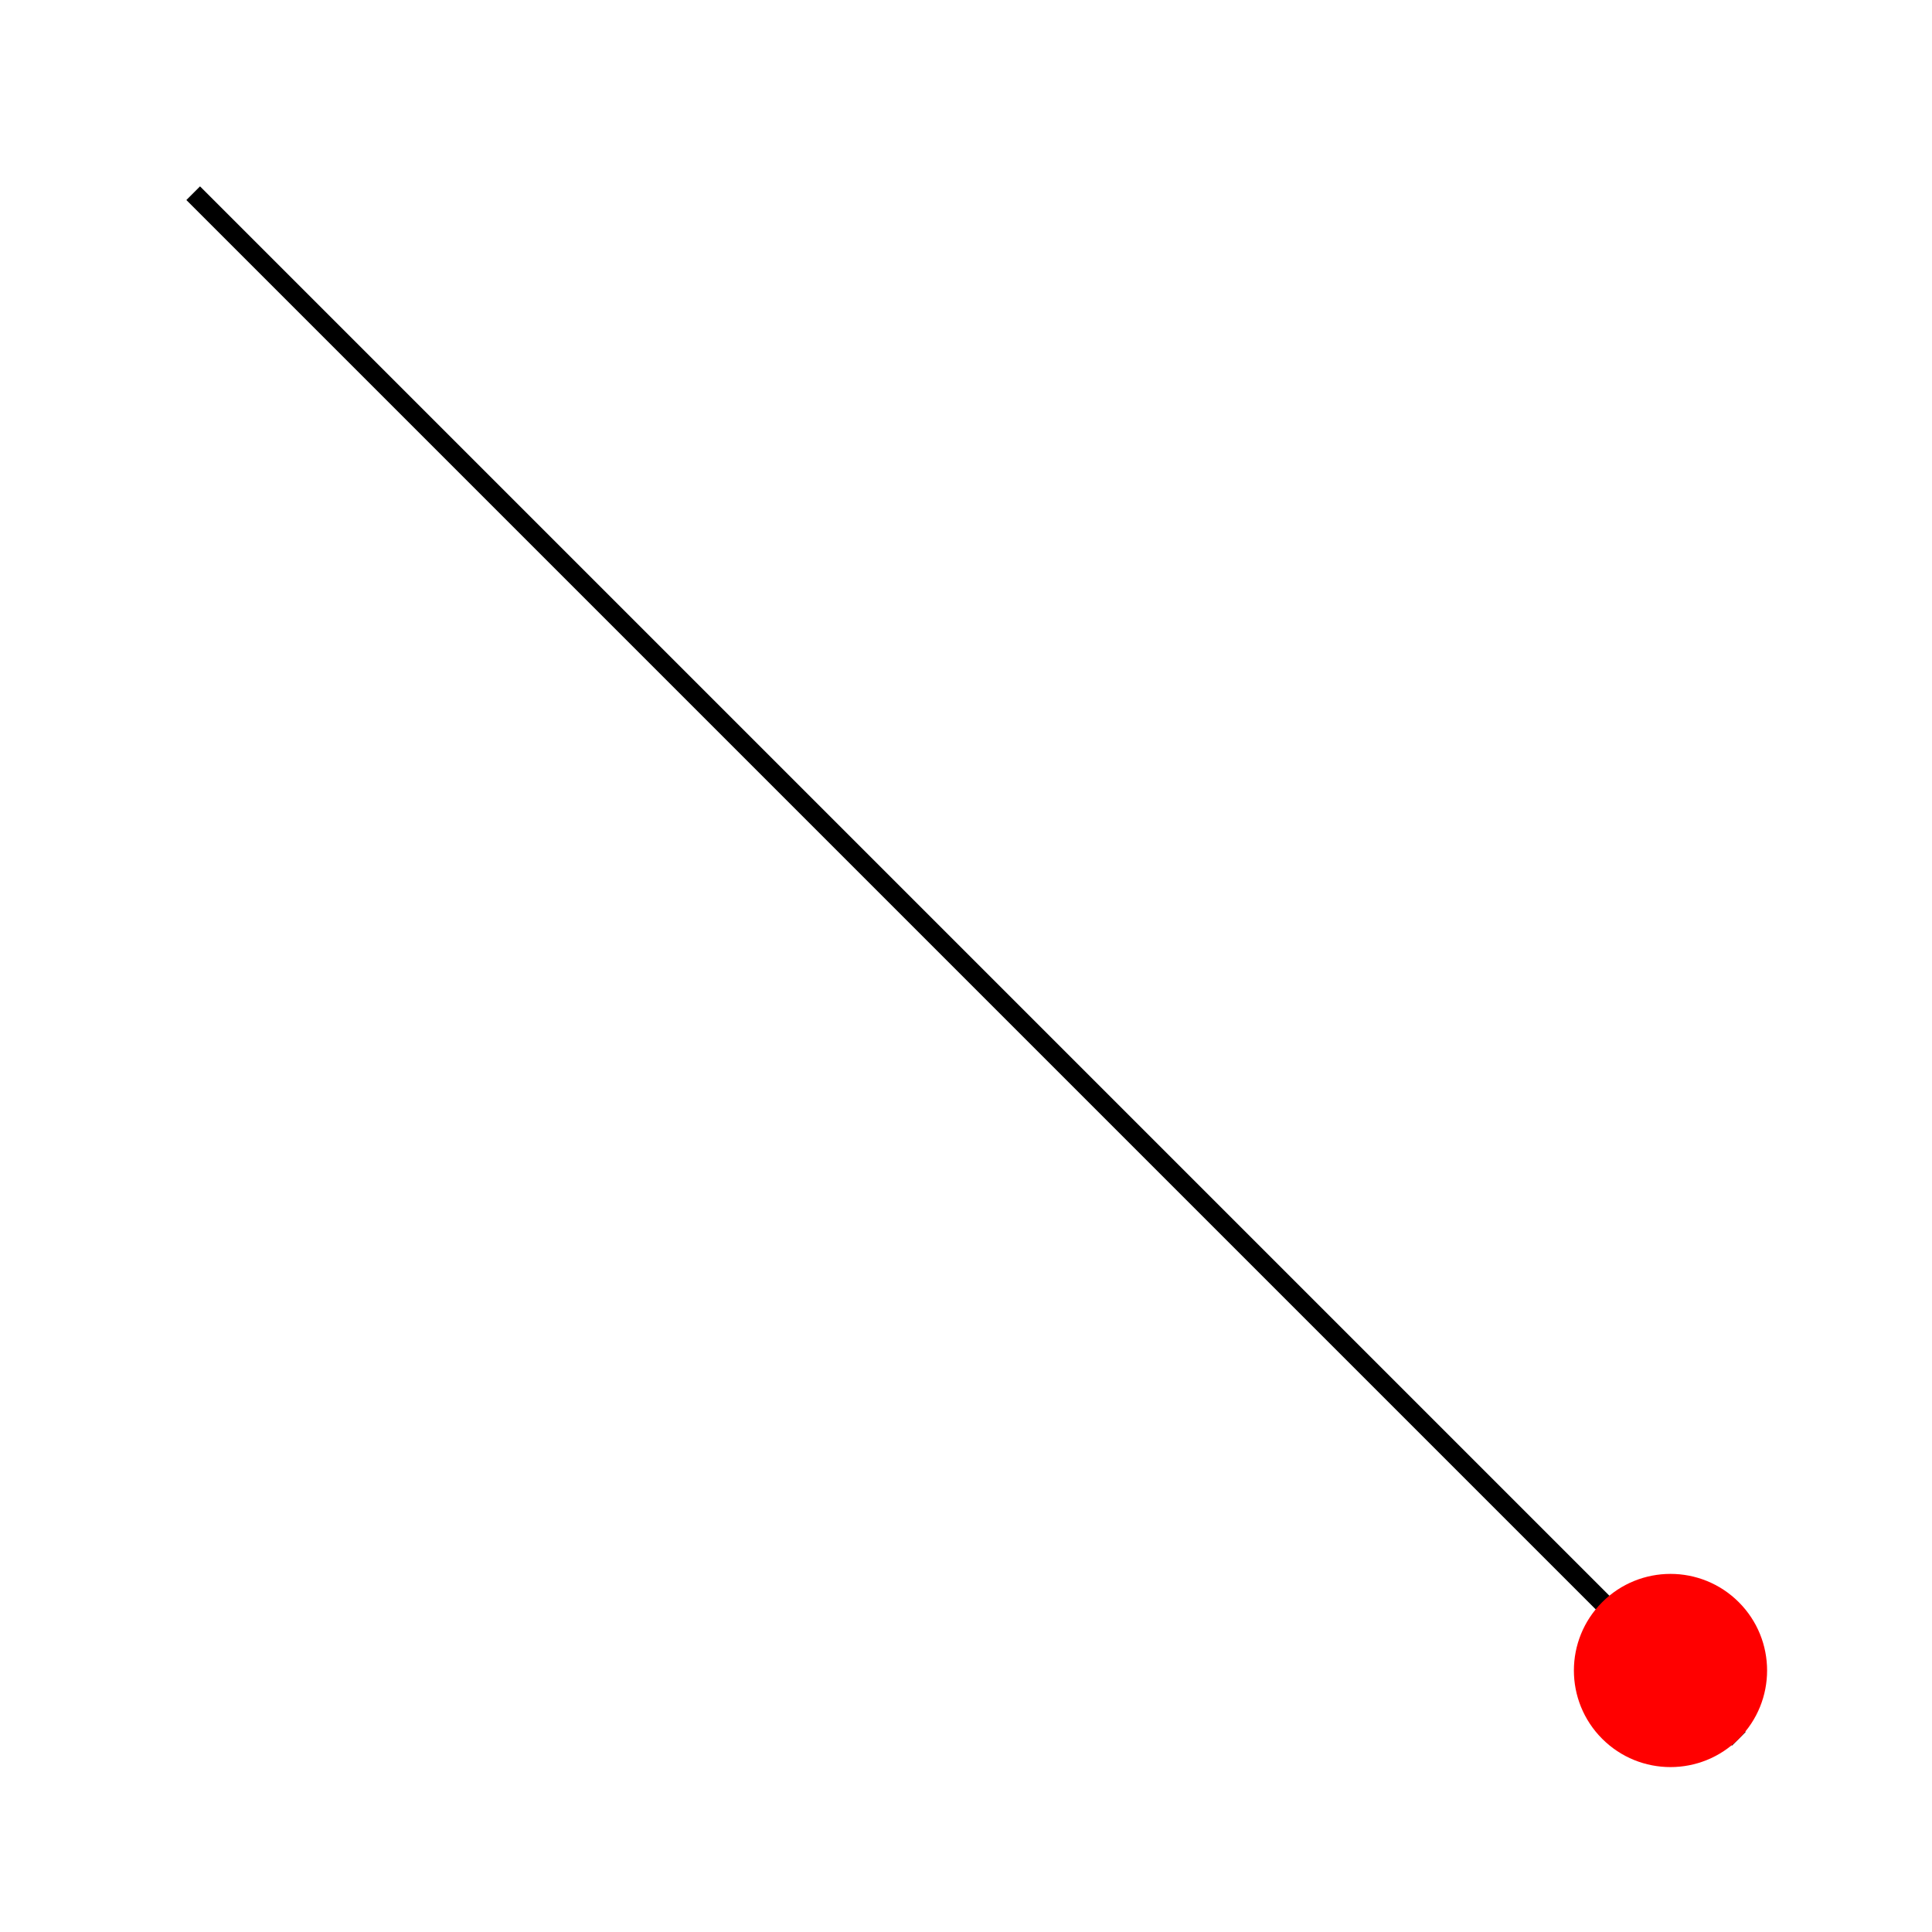
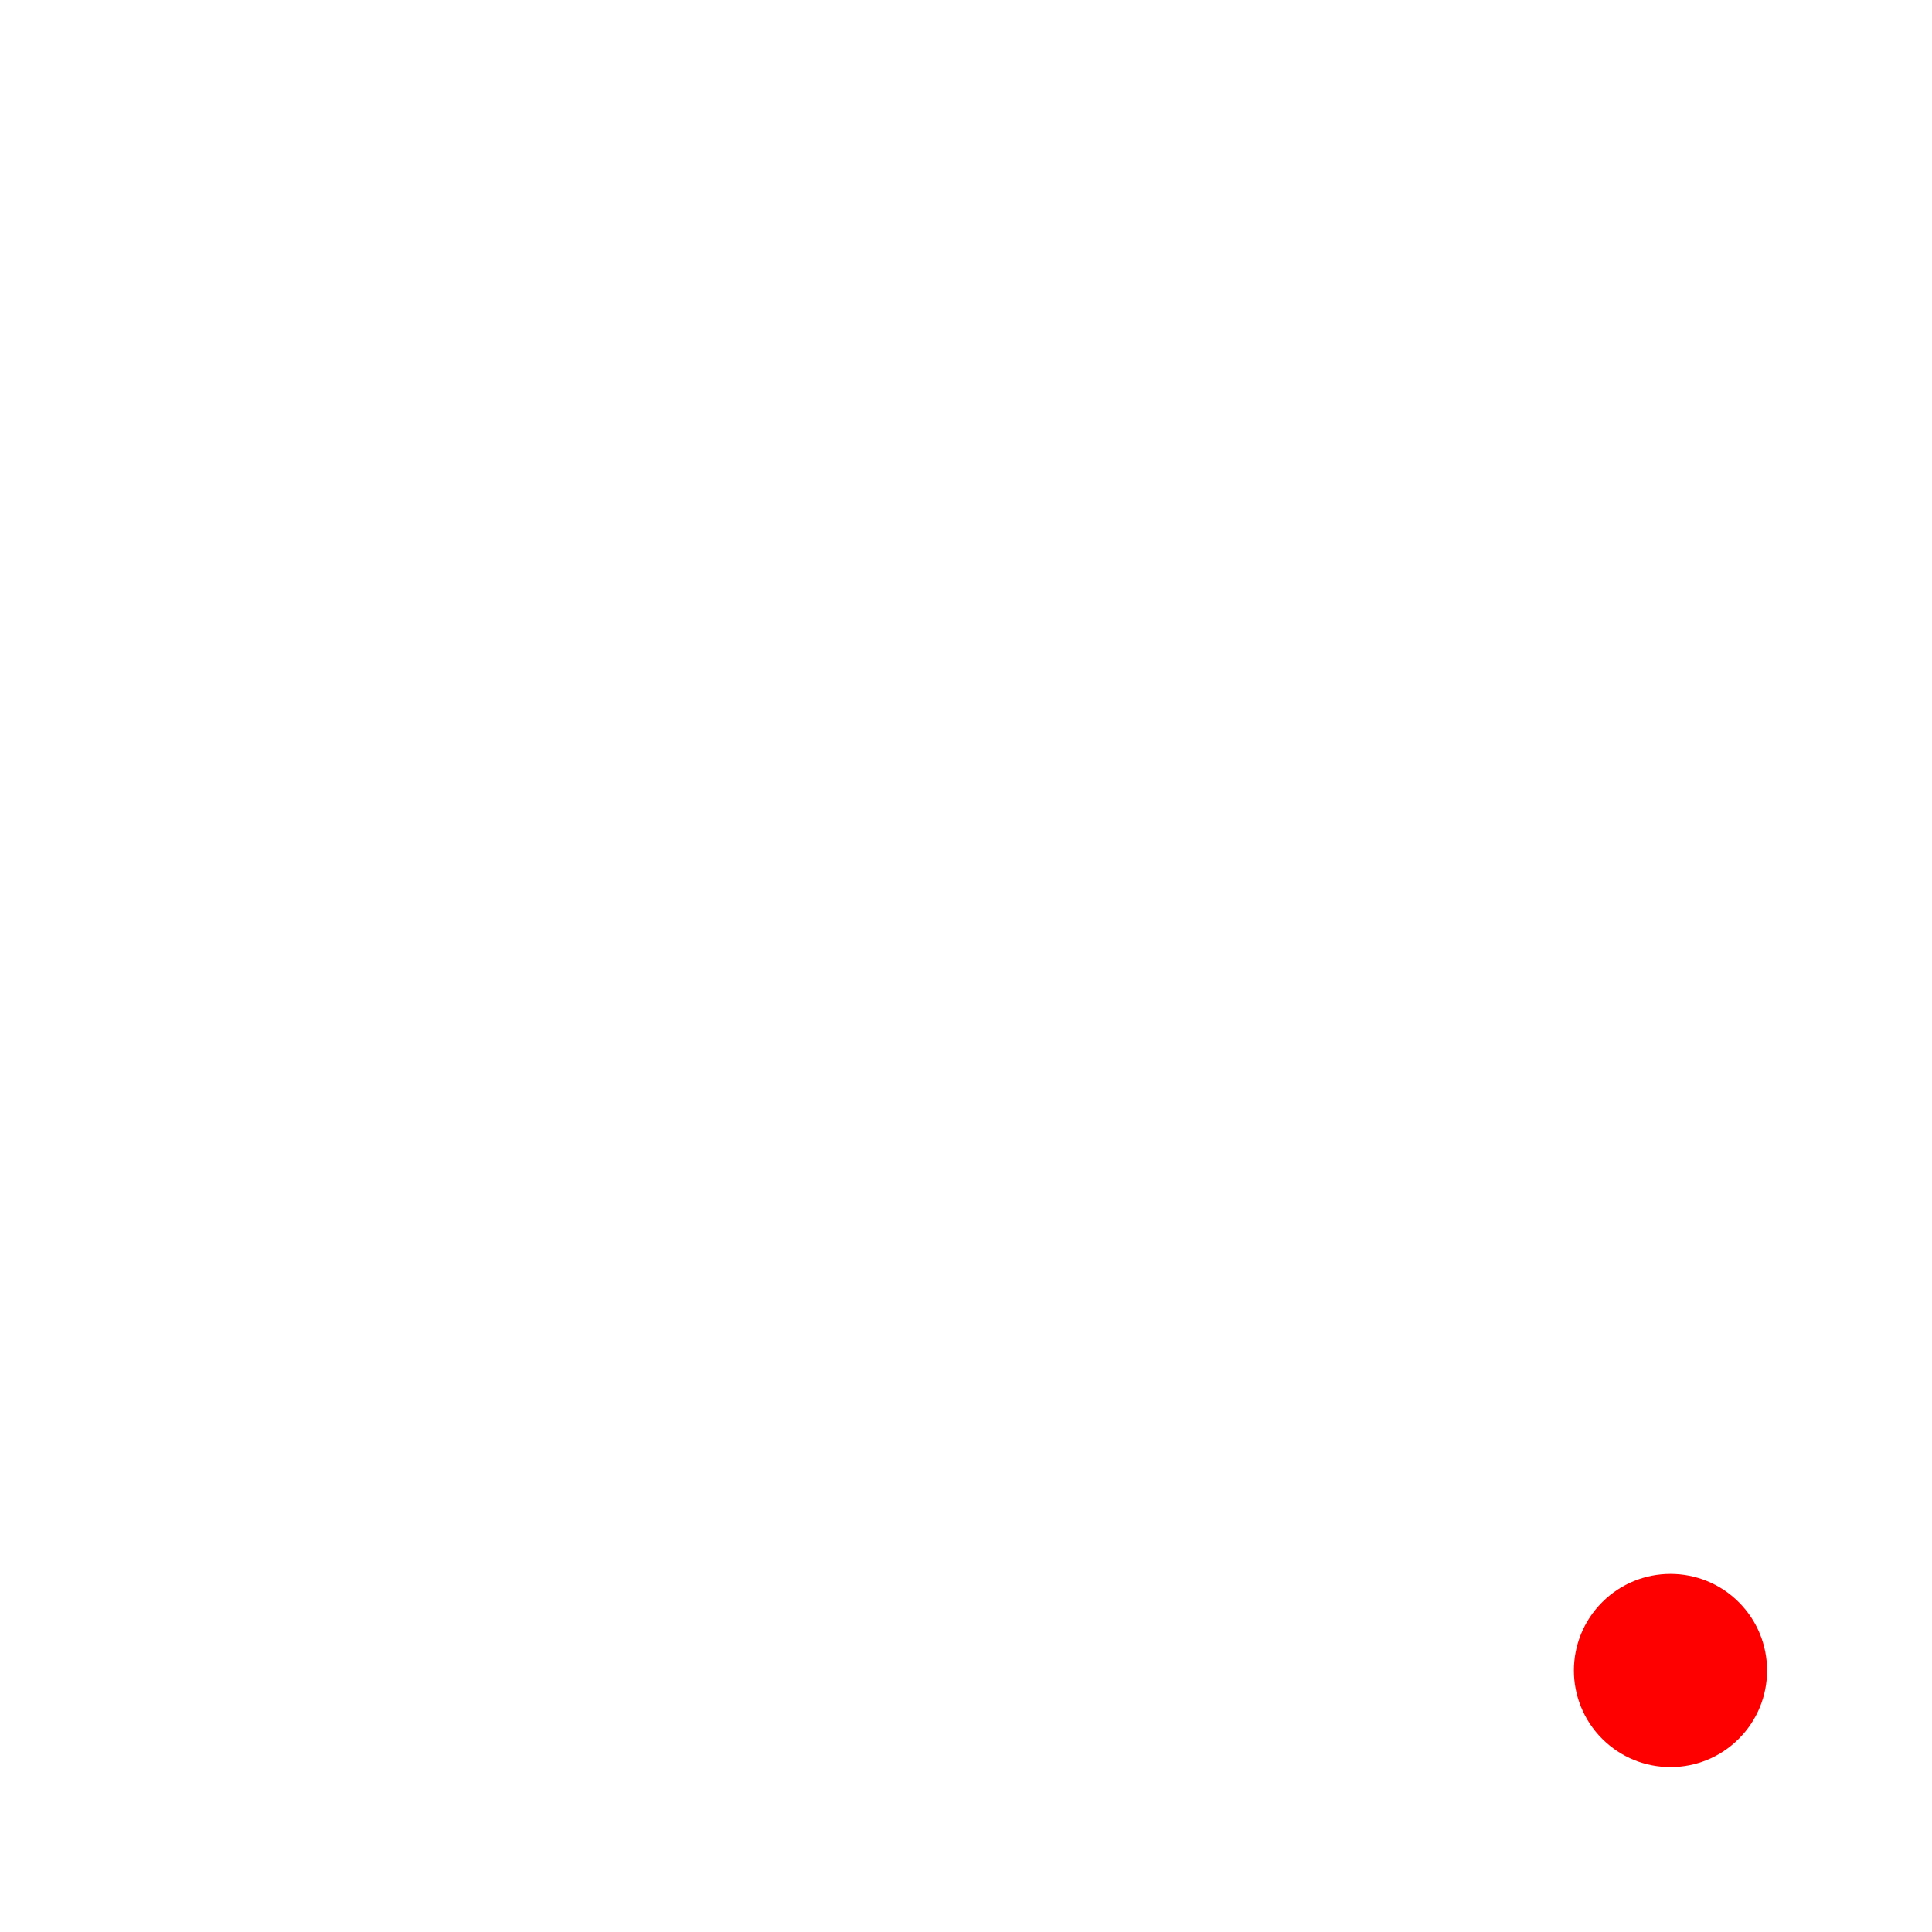
<svg xmlns="http://www.w3.org/2000/svg" xmlns:ns1="https://www.gtk.org/grappa" ns1:version="1" ns1:state="0" ns1:state-change-delay="1000ms" ns1:time-since-load="500ms" ns1:next-update="500ms" ns1:run-mode="discrete" font-size="13.333" width="100" height="100" viewBox="0 0 100 100">
-   <path id="line" font-size="13.333" stroke="rgb(0,0,0)" stroke-dasharray="1 0" pathLength="1" d="M 10 10 L 90 90" ns1:states="0">
+   <path id="line" font-size="13.333" stroke="rgb(0,0,0)" stroke-dasharray="0 2" pathLength="1" d="M 10 10 L 90 90" ns1:states="0">
    <set id="gpa:out-of-state:line" attributeName="visibility" begin="StateChange(0, not 0); 0ms" end="StateChange(not 0, 0)" to="hidden" ns1:status="done" ns1:computed-simple-duration="indefinite" ns1:run-mode="stopped" ns1:last-start-time="0ms" />
+     <animate id="gpa:transition:fade-in:0:stroke-dasharray:line" attributeName="stroke-dasharray" begin="StateChange(not 0, 0)" dur="1000ms" repeatDur="1000ms" fill="freeze" from="0 2" to="1 0" keySplines="0 0 1 1" keyTimes="0; 1" calcMode="spline" ns1:status="done" ns1:current-start-time="1000ms" ns1:current-end-time="2000ms" ns1:run-mode="discrete" ns1:last-start-time="0ms" />
    <animate id="gpa:transition:fade-out:0:stroke-dasharray:line" attributeName="stroke-dasharray" begin="StateChange(0, not 0) -1000ms" dur="1000ms" repeatDur="1000ms" fill="freeze" from="1 0" to="0 2" keySplines="0 0 1 1" keyTimes="0; 1" calcMode="spline" ns1:status="done" ns1:run-mode="stopped" ns1:last-start-time="0ms" />
-     <animate id="gpa:transition:fade-in:0:stroke-dasharray:line" attributeName="stroke-dasharray" begin="StateChange(not 0, 0)" dur="1000ms" repeatDur="1000ms" fill="freeze" from="0 2" to="1 0" keySplines="0 0 1 1" keyTimes="0; 1" calcMode="spline" ns1:status="done" ns1:current-start-time="1000ms" ns1:current-end-time="2000ms" ns1:run-mode="discrete" ns1:last-start-time="0ms" />
    <set id="gpa:path-length:line" attributeName="pathLength" begin="0ms" end="indefinite" to="1" ns1:status="running" ns1:computed-simple-duration="indefinite" ns1:current-start-time="0ms" ns1:run-mode="discrete" ns1:last-start-time="0ms" />
  </path>
  <circle id="red" font-size="13.333" transform="translate(90, 90) rotate(45, 0, 0) translate(-5, -5)" fill="rgb(255,0,0)" pathLength="1" cx="0" cy="5" r="5" ns1:states="0">
    <set id="gpa:out-of-state:red" attributeName="visibility" begin="StateChange(0, not 0); 0ms" end="StateChange(not 0, 0)" to="hidden" ns1:status="done" ns1:computed-simple-duration="indefinite" ns1:run-mode="stopped" ns1:last-start-time="0ms" />
    <animateMotion id="gpa:attachment:red" begin="0ms" end="0.001ms" dur="0.001ms" fill="freeze" keyTimes="0; 1" calcMode="linear" keyPoints="1; 1" rotate="auto" ns1:status="done" ns1:run-mode="stopped" ns1:last-start-time="0ms">
      <mpath href="#line" />
    </animateMotion>
    <animateMotion id="gpa:attachment-transition:fade-in:red" begin="gpa:transition:fade-in:0:stroke-dasharray:line.begin" end="gpa:transition:fade-in:0:stroke-dasharray:line.end" dur="1000ms" fill="freeze" keySplines="0 0 1 1" keyTimes="0; 1" calcMode="spline" keyPoints="0; 1" rotate="auto" ns1:status="inactive" ns1:current-start-time="1000ms" ns1:current-end-time="2000ms" ns1:run-mode="discrete" ns1:last-start-time="1000ms">
      <mpath href="#line" />
    </animateMotion>
    <animateMotion id="gpa:attachment-transition:fade-out:red" begin="gpa:transition:fade-out:0:stroke-dasharray:line.begin" end="gpa:transition:fade-out:0:stroke-dasharray:line.end" dur="1000ms" fill="freeze" keySplines="0 0 1 1" keyTimes="0; 1" calcMode="spline" keyPoints="1; 0" rotate="auto" ns1:status="inactive" ns1:run-mode="discrete">
      <mpath href="#line" />
    </animateMotion>
    <set id="gpa:path-length:red" attributeName="pathLength" begin="0ms" end="indefinite" to="1" ns1:status="running" ns1:computed-simple-duration="indefinite" ns1:current-start-time="0ms" ns1:run-mode="discrete" ns1:last-start-time="0ms" />
  </circle>
</svg>
